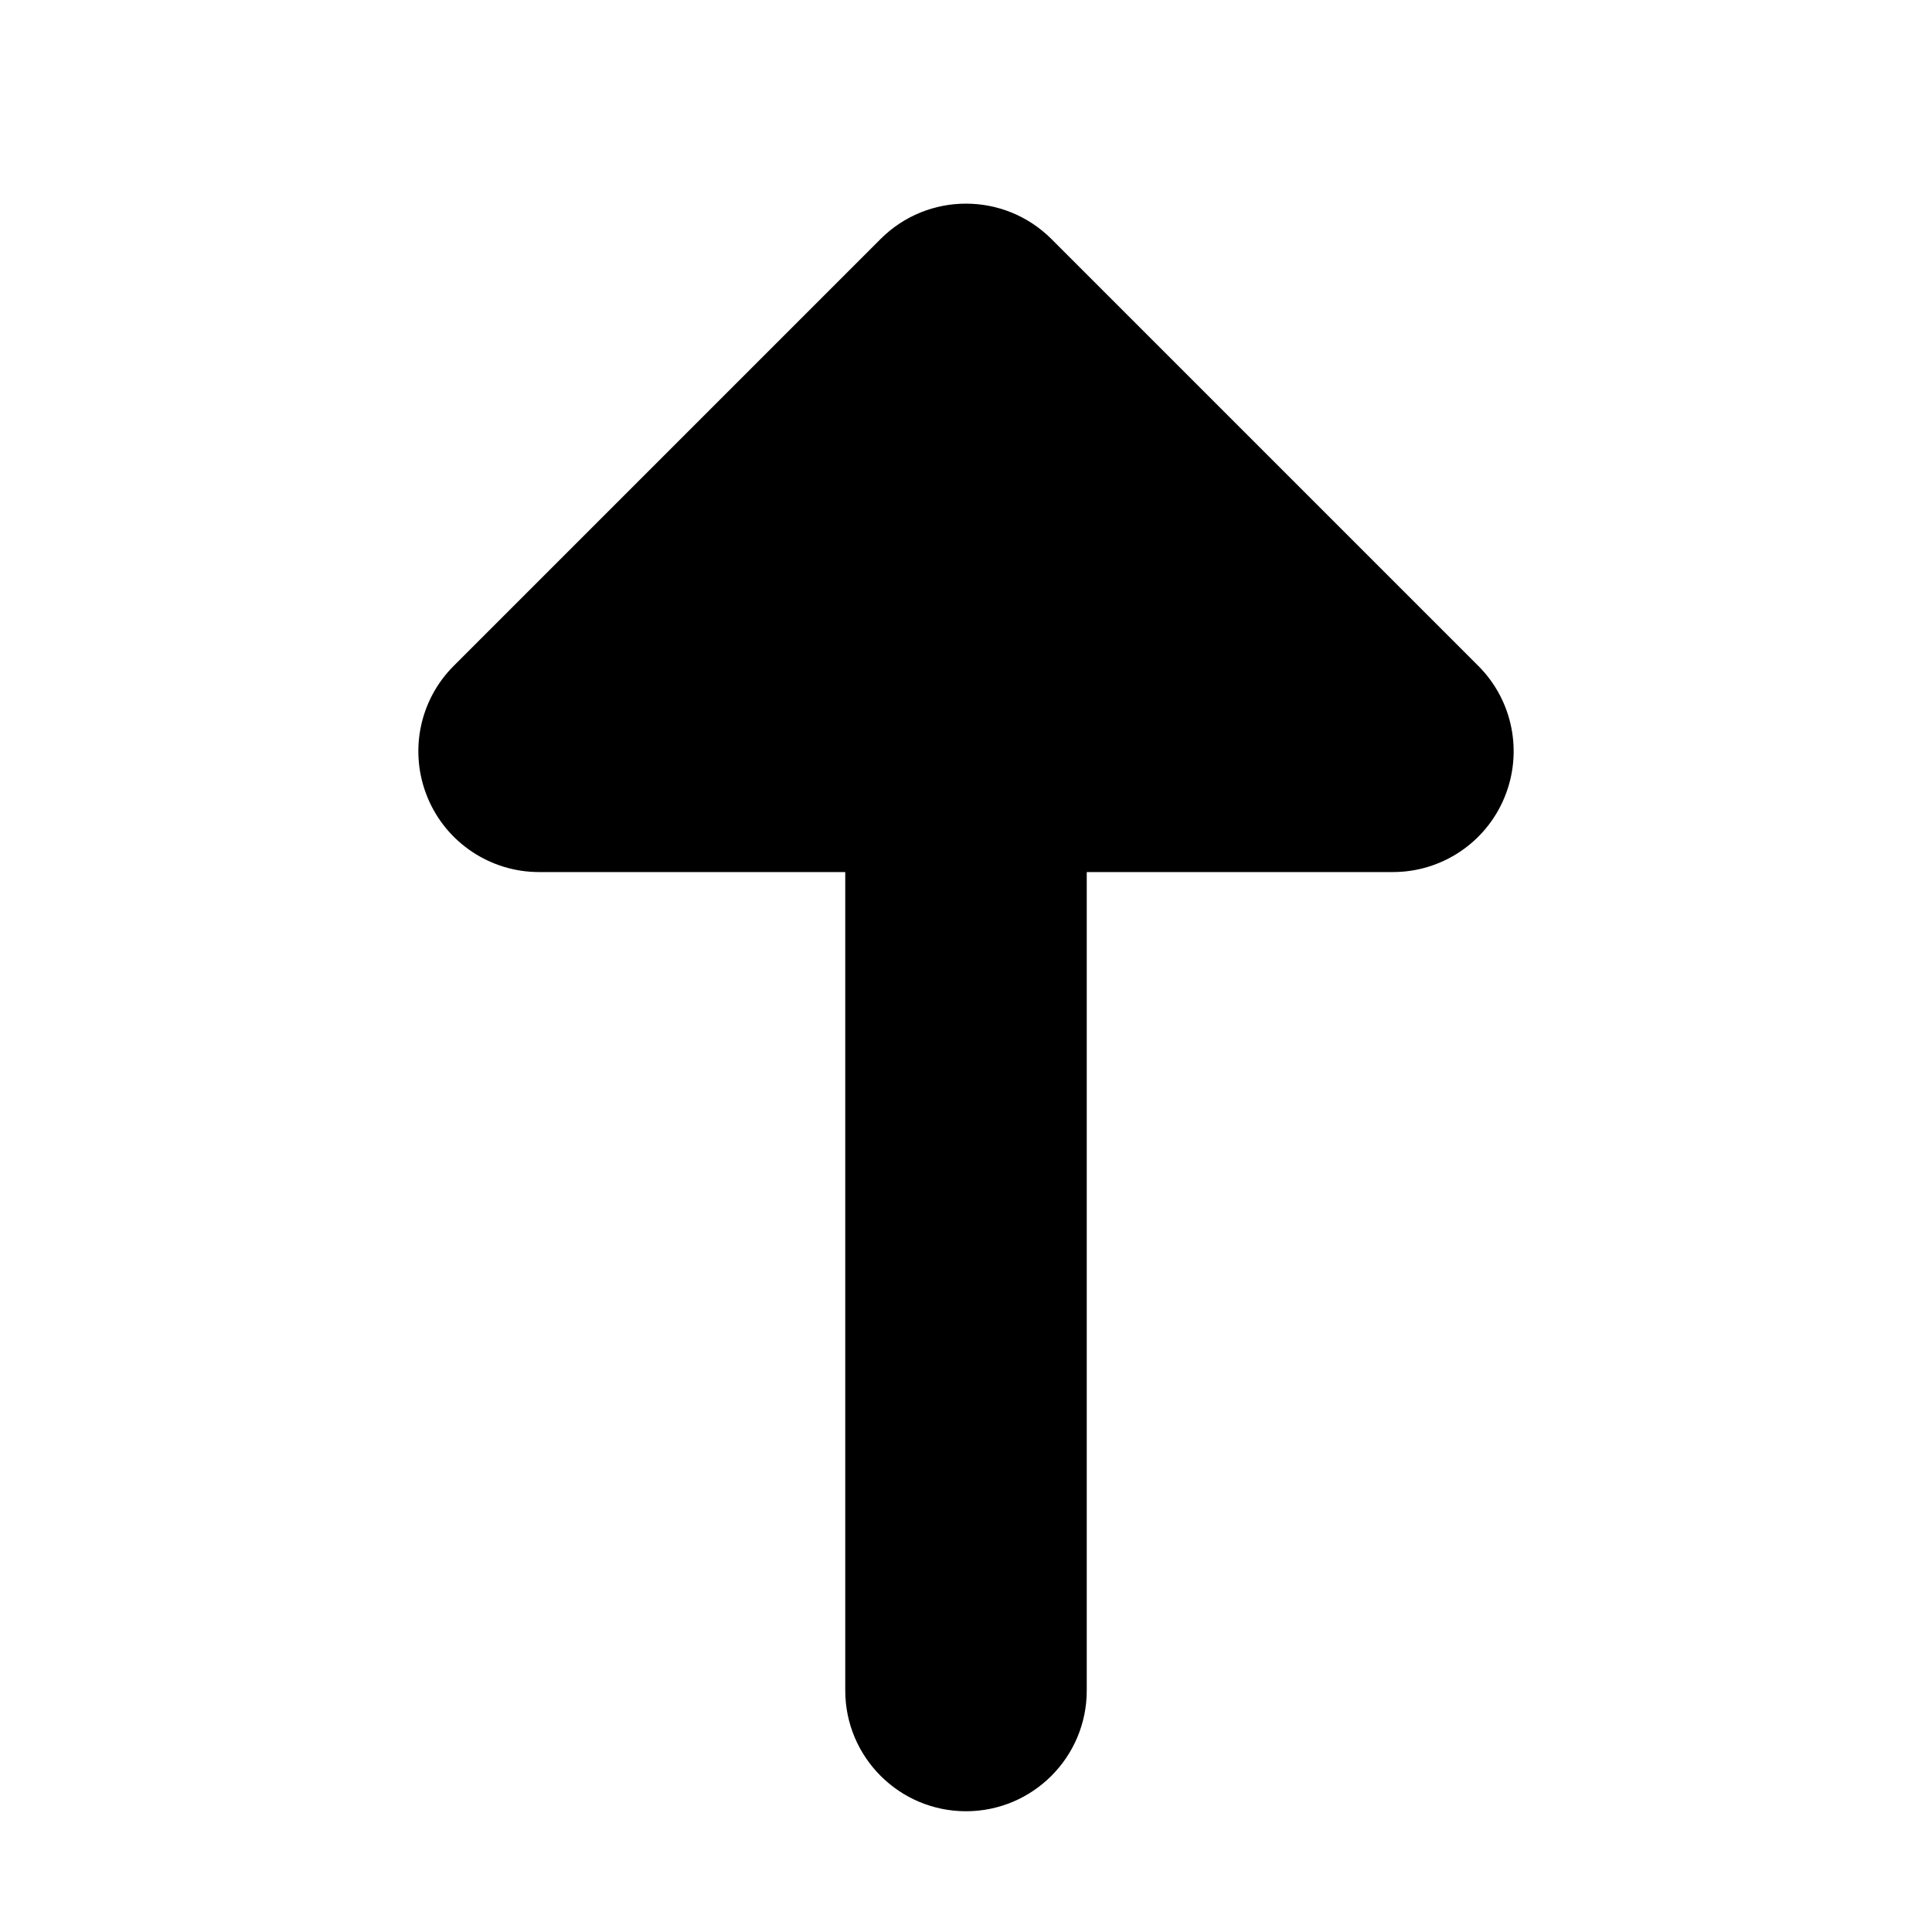
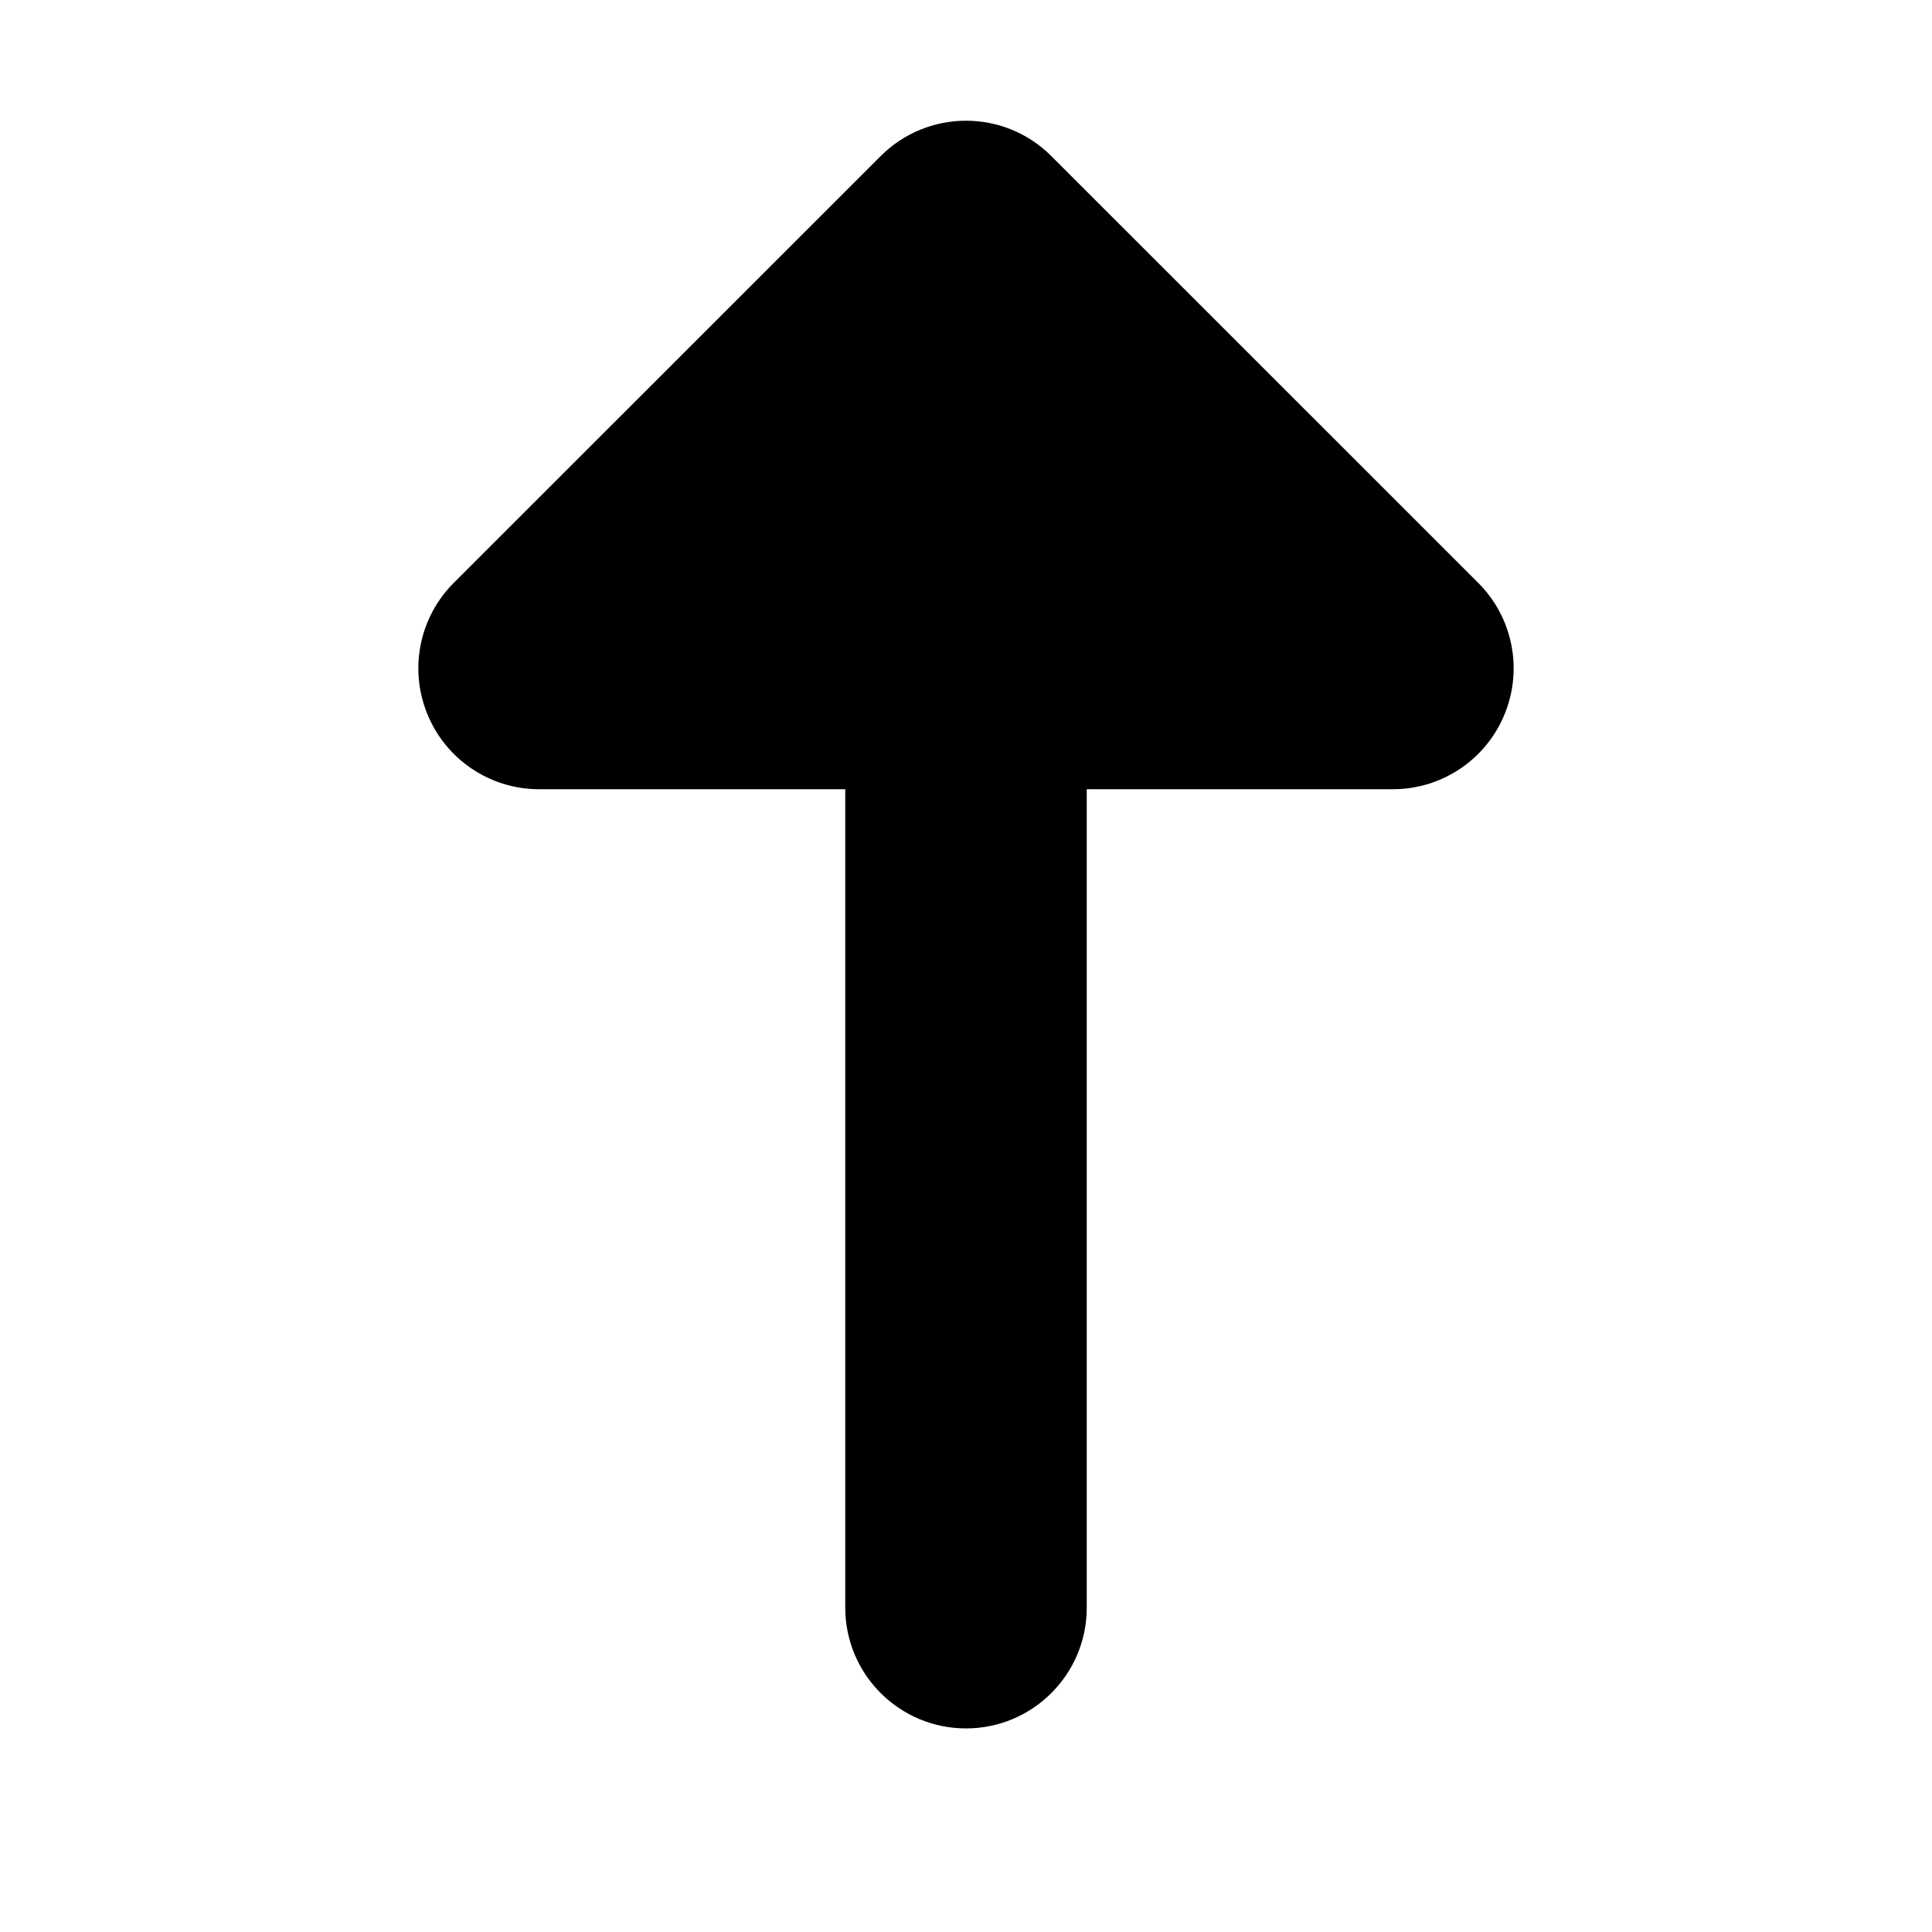
<svg xmlns="http://www.w3.org/2000/svg" width="16" height="16" viewBox="0 0 16 16" fill="none">
-   <path d="M4.464 6.222L8 2.686L11.536 6.222L8 6.222L4.464 6.222Z" fill="#1B1D1E" />
-   <path fill-rule="evenodd" clip-rule="evenodd" d="M8 15C7.448 15 7 14.552 7 14L7 7.222L4.464 7.222C4.06 7.222 3.695 6.978 3.541 6.605C3.386 6.231 3.471 5.801 3.757 5.515L7.293 1.979C7.683 1.589 8.316 1.589 8.707 1.979L12.243 5.515C12.529 5.801 12.614 6.231 12.459 6.605C12.305 6.978 11.94 7.222 11.536 7.222L9 7.222L9 14C9 14.552 8.552 15 8 15Z" fill="currentColor" />
+   <path d="M4.464 5.536L8 2L11.536 5.536L4.464 5.536Z" fill="currentColor" />
+   <path fill-rule="evenodd" clip-rule="evenodd" d="M8 14.314C7.448 14.314 7 13.866 7 13.314L7 6.536L4.464 6.536C4.06 6.536 3.695 6.292 3.541 5.918C3.386 5.545 3.471 5.114 3.757 4.828L7.293 1.293C7.683 0.902 8.317 0.902 8.707 1.293L12.243 4.828C12.529 5.114 12.614 5.545 12.459 5.918C12.305 6.292 11.94 6.536 11.536 6.536L9 6.536L9 13.314C9 13.866 8.552 14.314 8 14.314Z" fill="currentColor" />
</svg>
